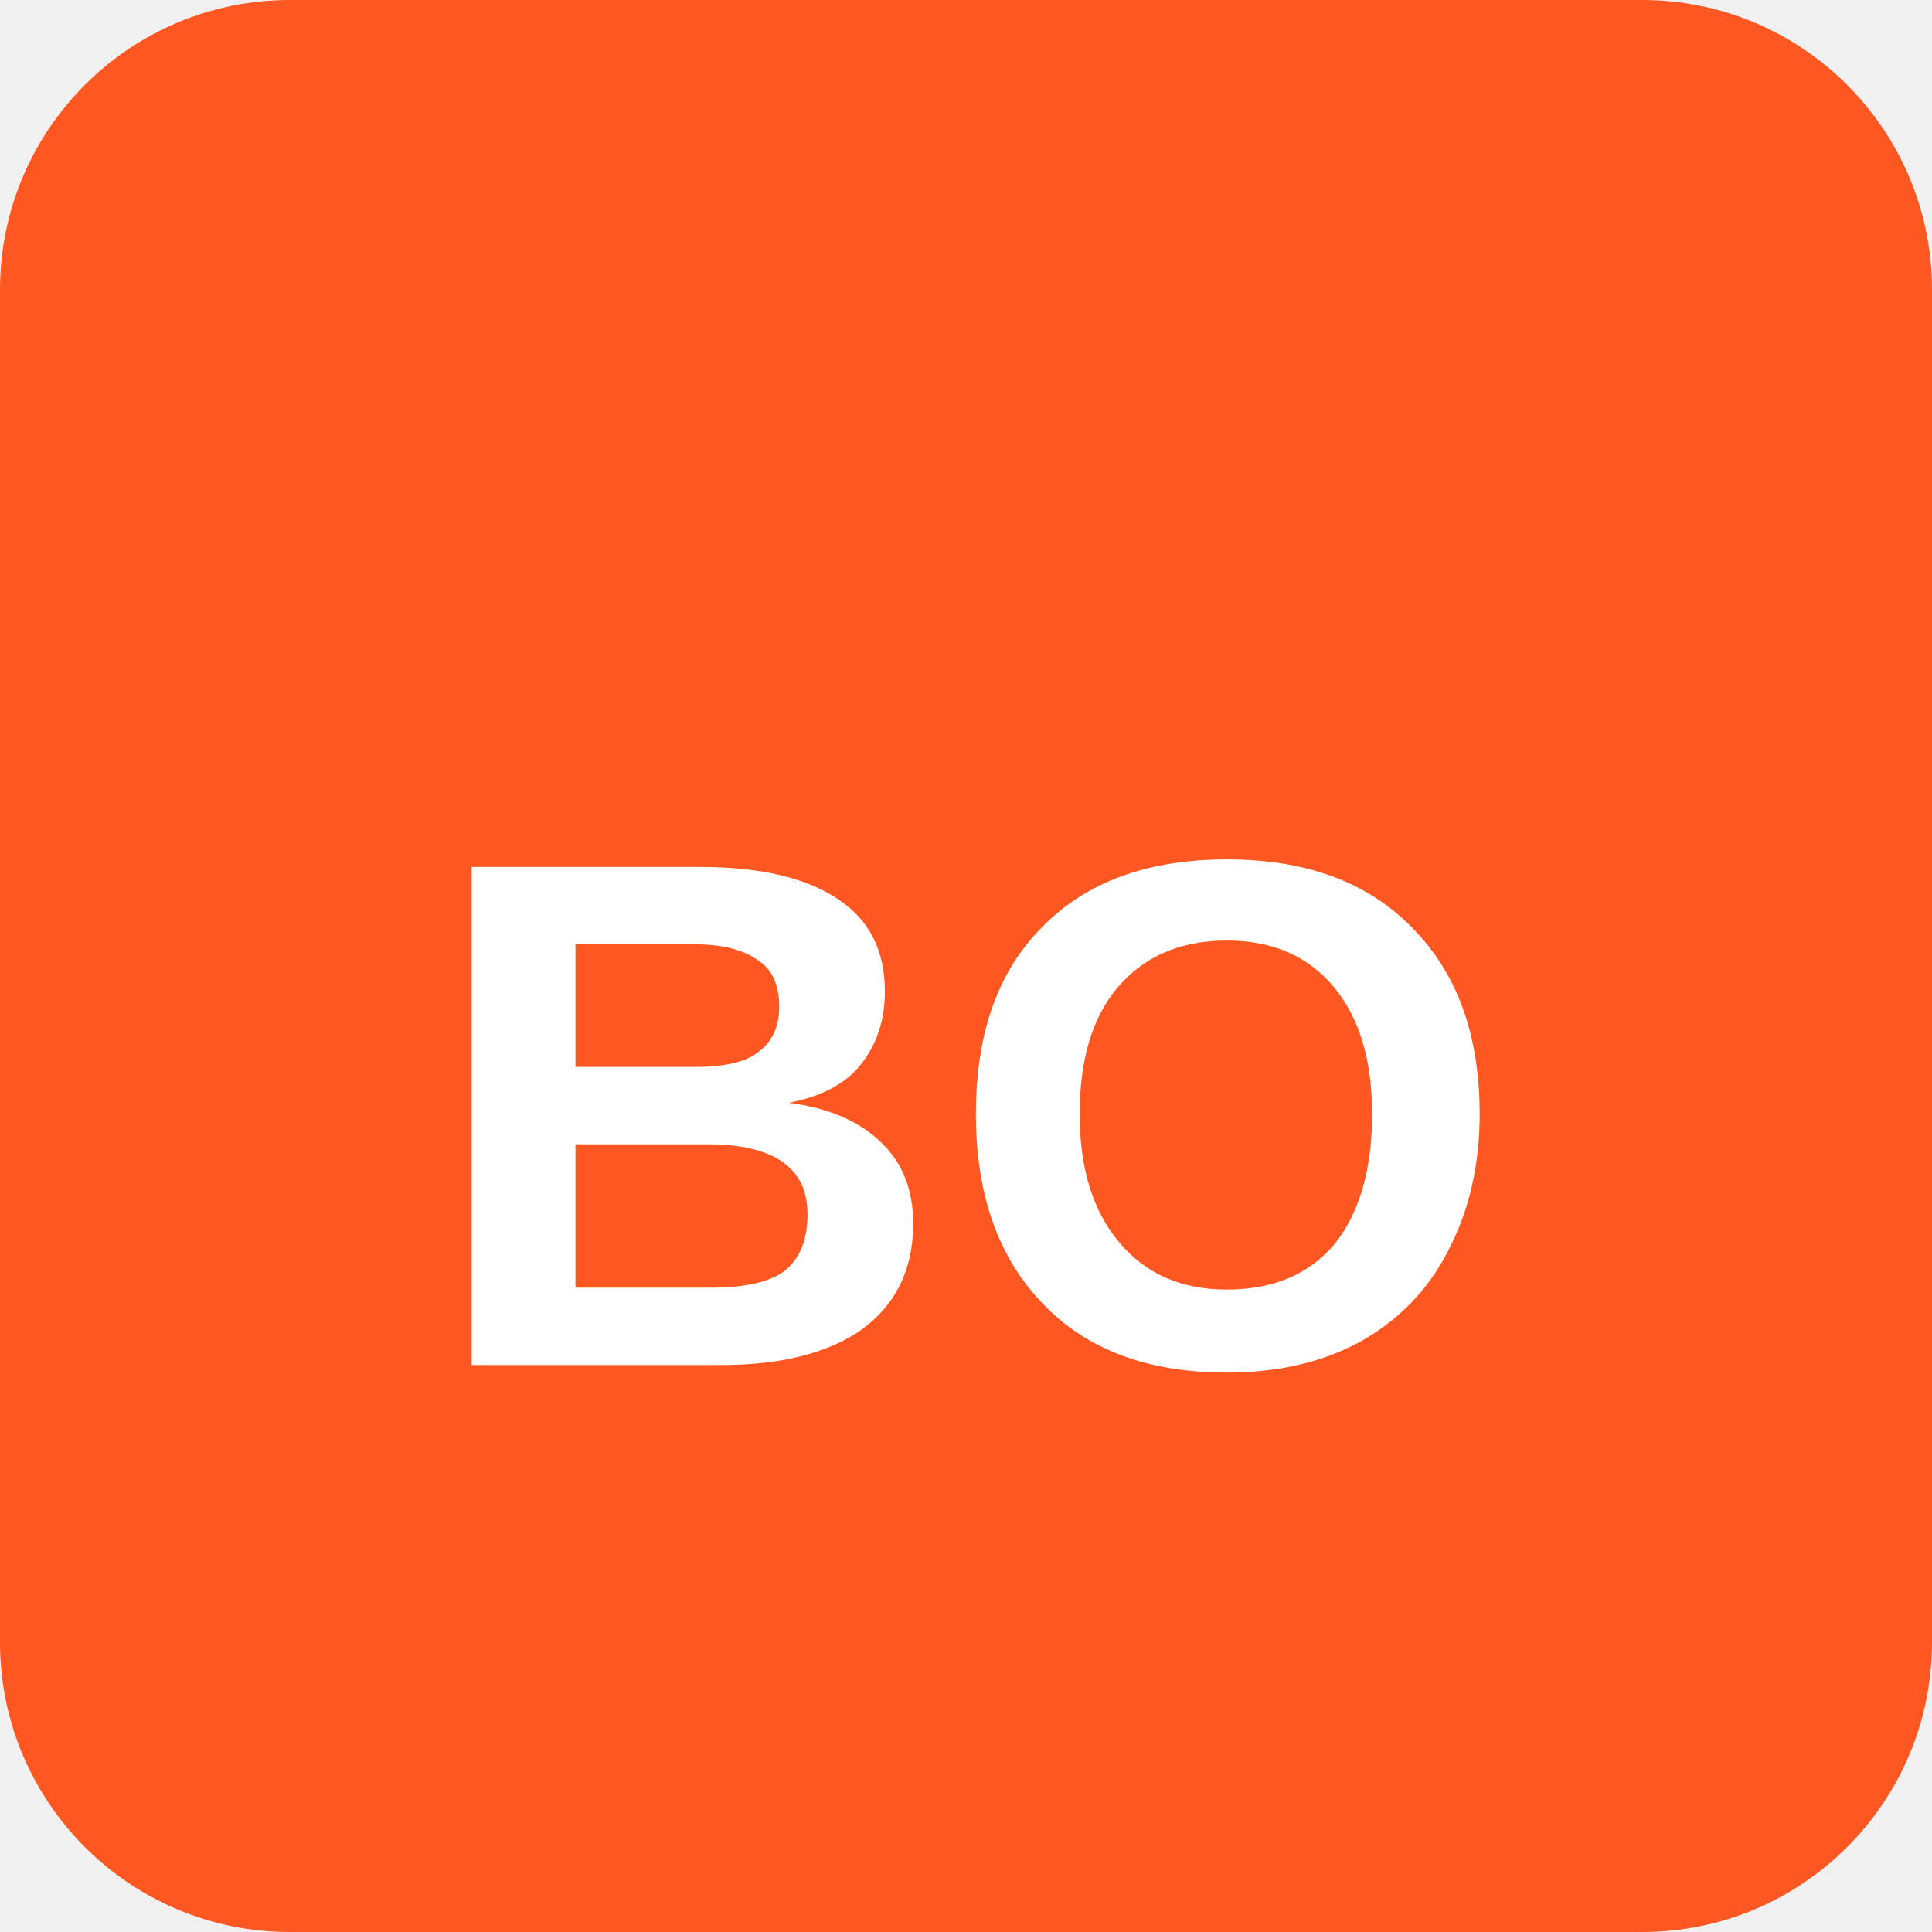
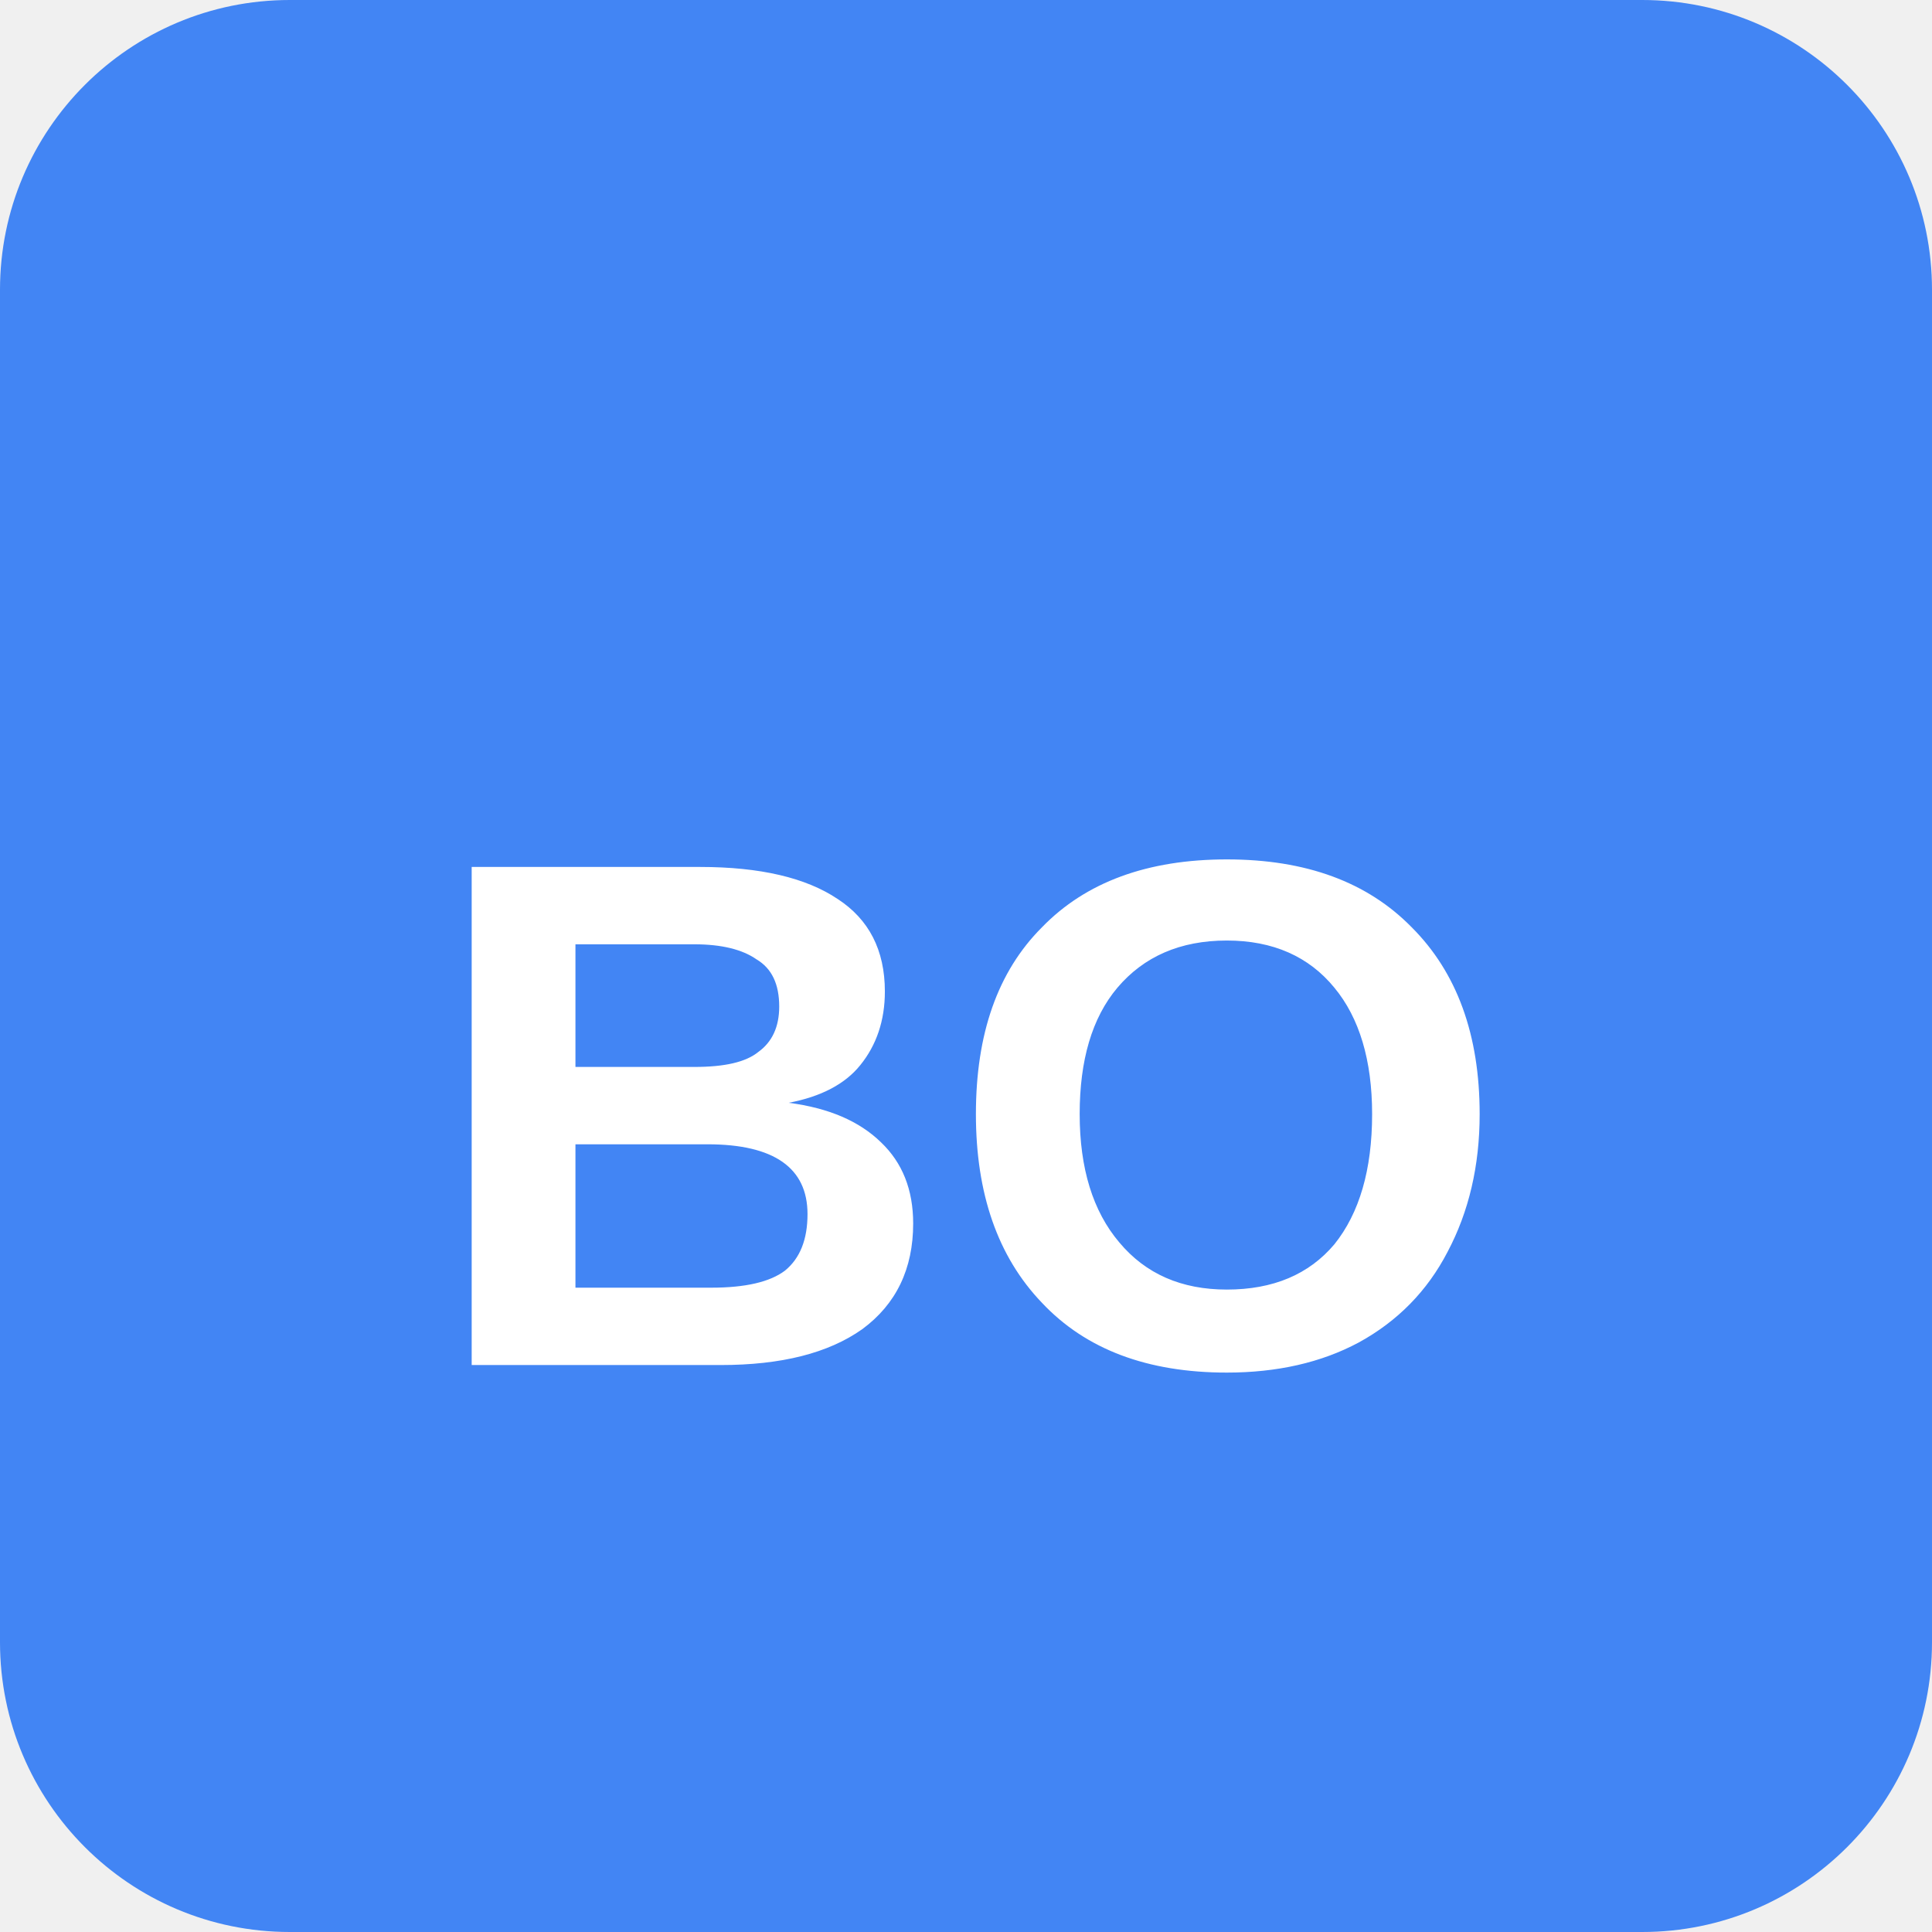
<svg xmlns="http://www.w3.org/2000/svg" width="16" height="16" viewBox="0 0 16 16">
-   <rect width="16" height="16" rx="2.4" fill="#FF5722" />
+   <rect width="16" height="16" rx="2.4" fill="#4285F4" />
  <text x="50%" y="9.6" font-family="Arial, sans-serif" font-size="6" font-weight="bold" fill="#FFFFFF" text-anchor="middle" dominant-baseline="middle">
    BO
  </text>
</svg>
